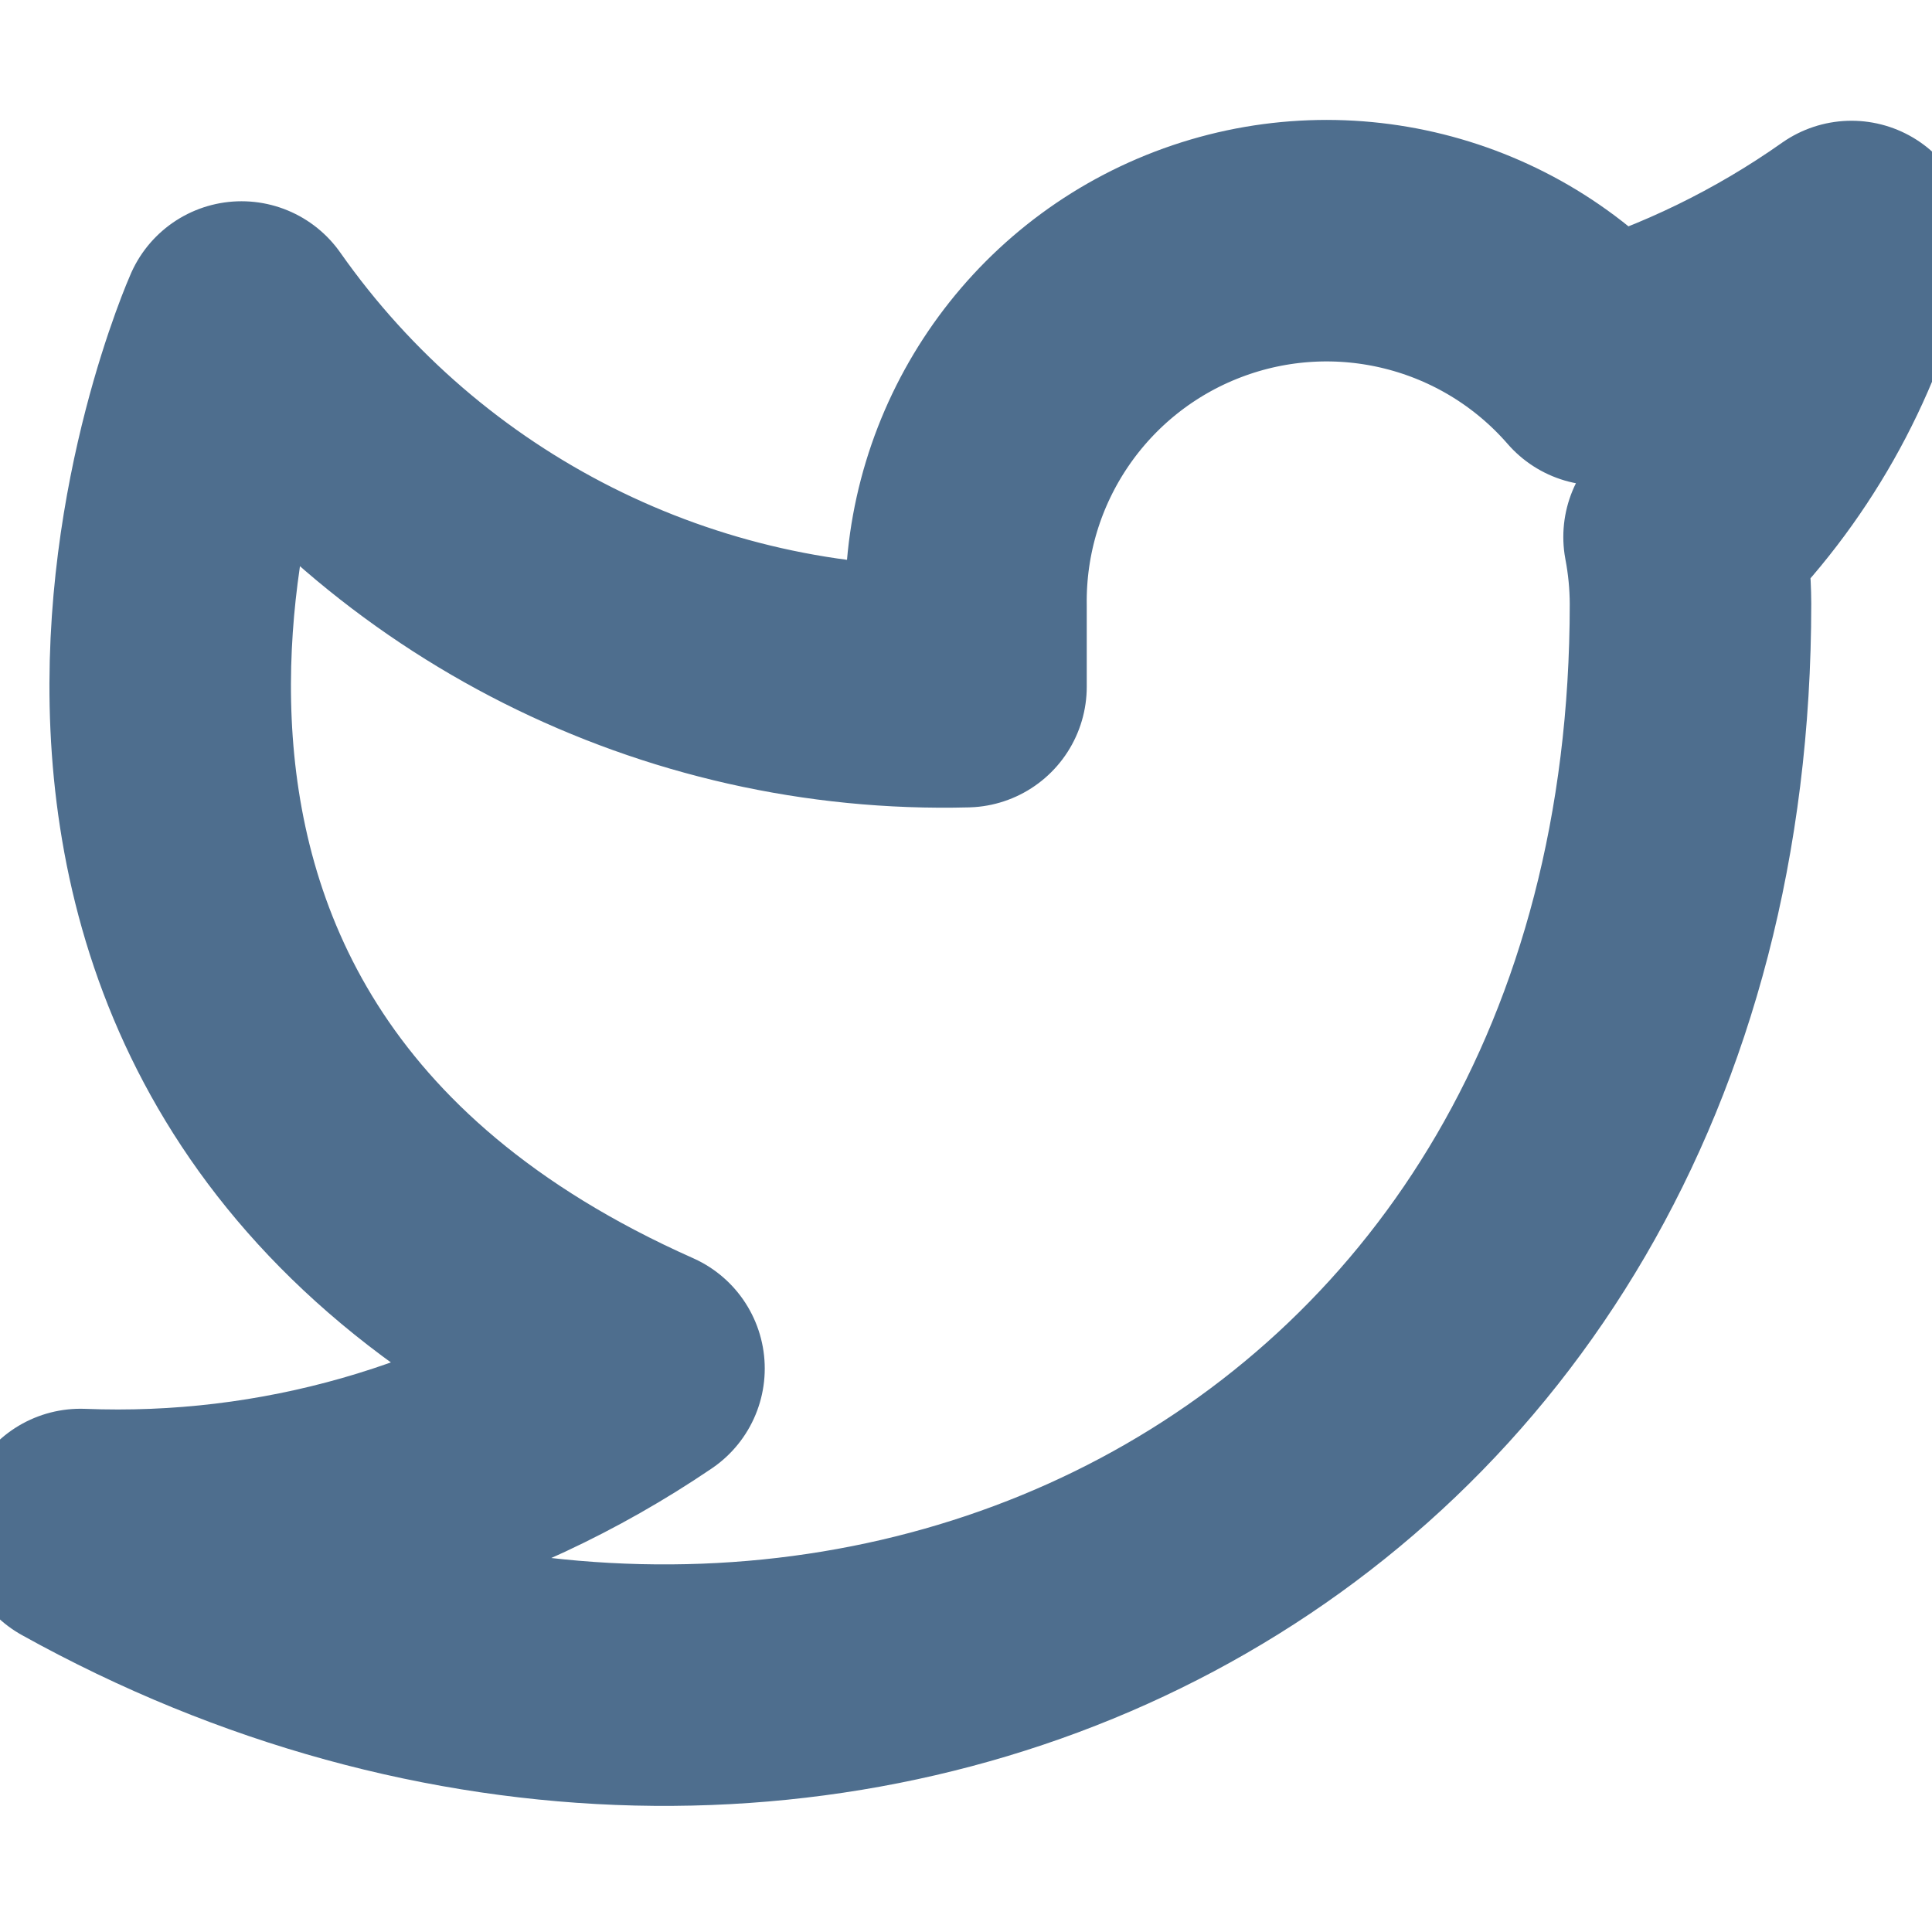
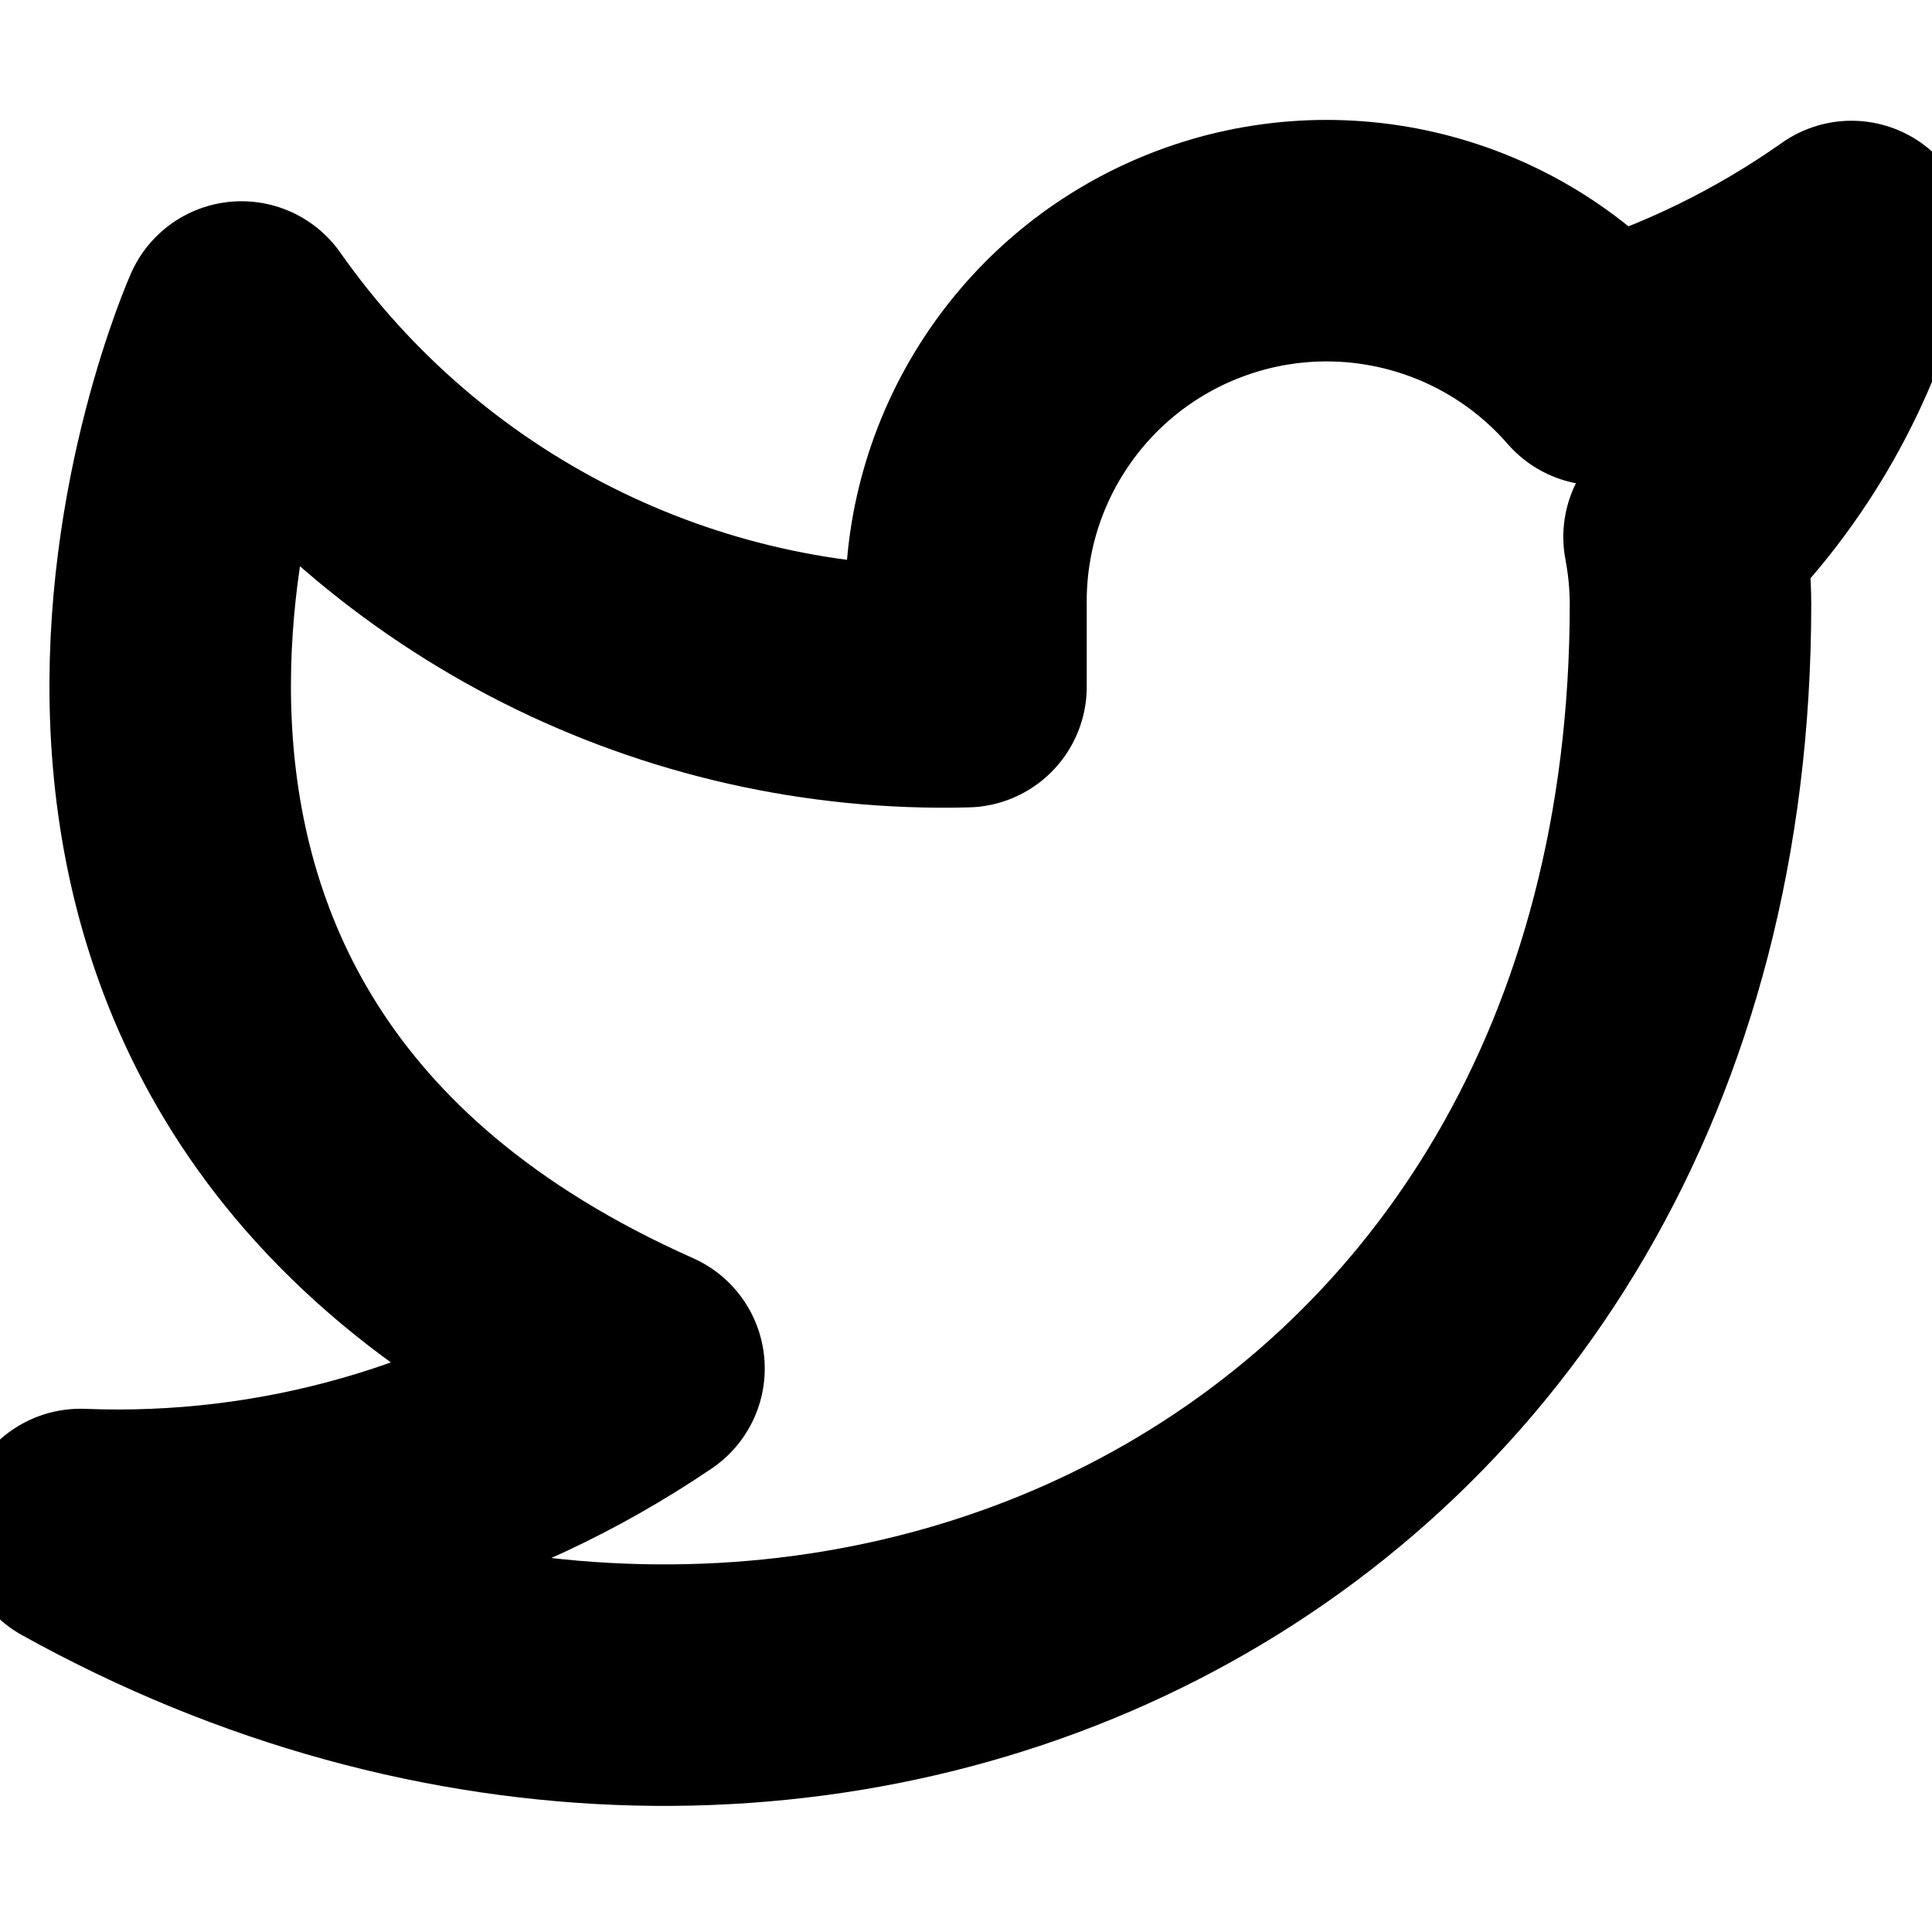
- <svg xmlns="http://www.w3.org/2000/svg" width="24" height="24" fill="none" stroke="#4e6e8e" stroke-width="3" stroke-linecap="round" stroke-linejoin="round" class="feather feather-twitter">
+ <svg xmlns="http://www.w3.org/2000/svg" id="twitter" width="24" height="24" fill="none" stroke="currentColor" stroke-width="3" stroke-linecap="round" stroke-linejoin="round" class="feather feather-twitter">
  <path d="M23 3a10.9 10.9 0 0 1-3.14 1.53 4.48 4.48 0 0 0-7.86 3v1A10.66 10.66 0 0 1 3 4s-4 9 5 13a11.64 11.64 0 0 1-7 2c9 5 20 0 20-11.5a4.5 4.5 0 0 0-.08-.83A7.72 7.72 0 0 0 23 3z" />
</svg>
